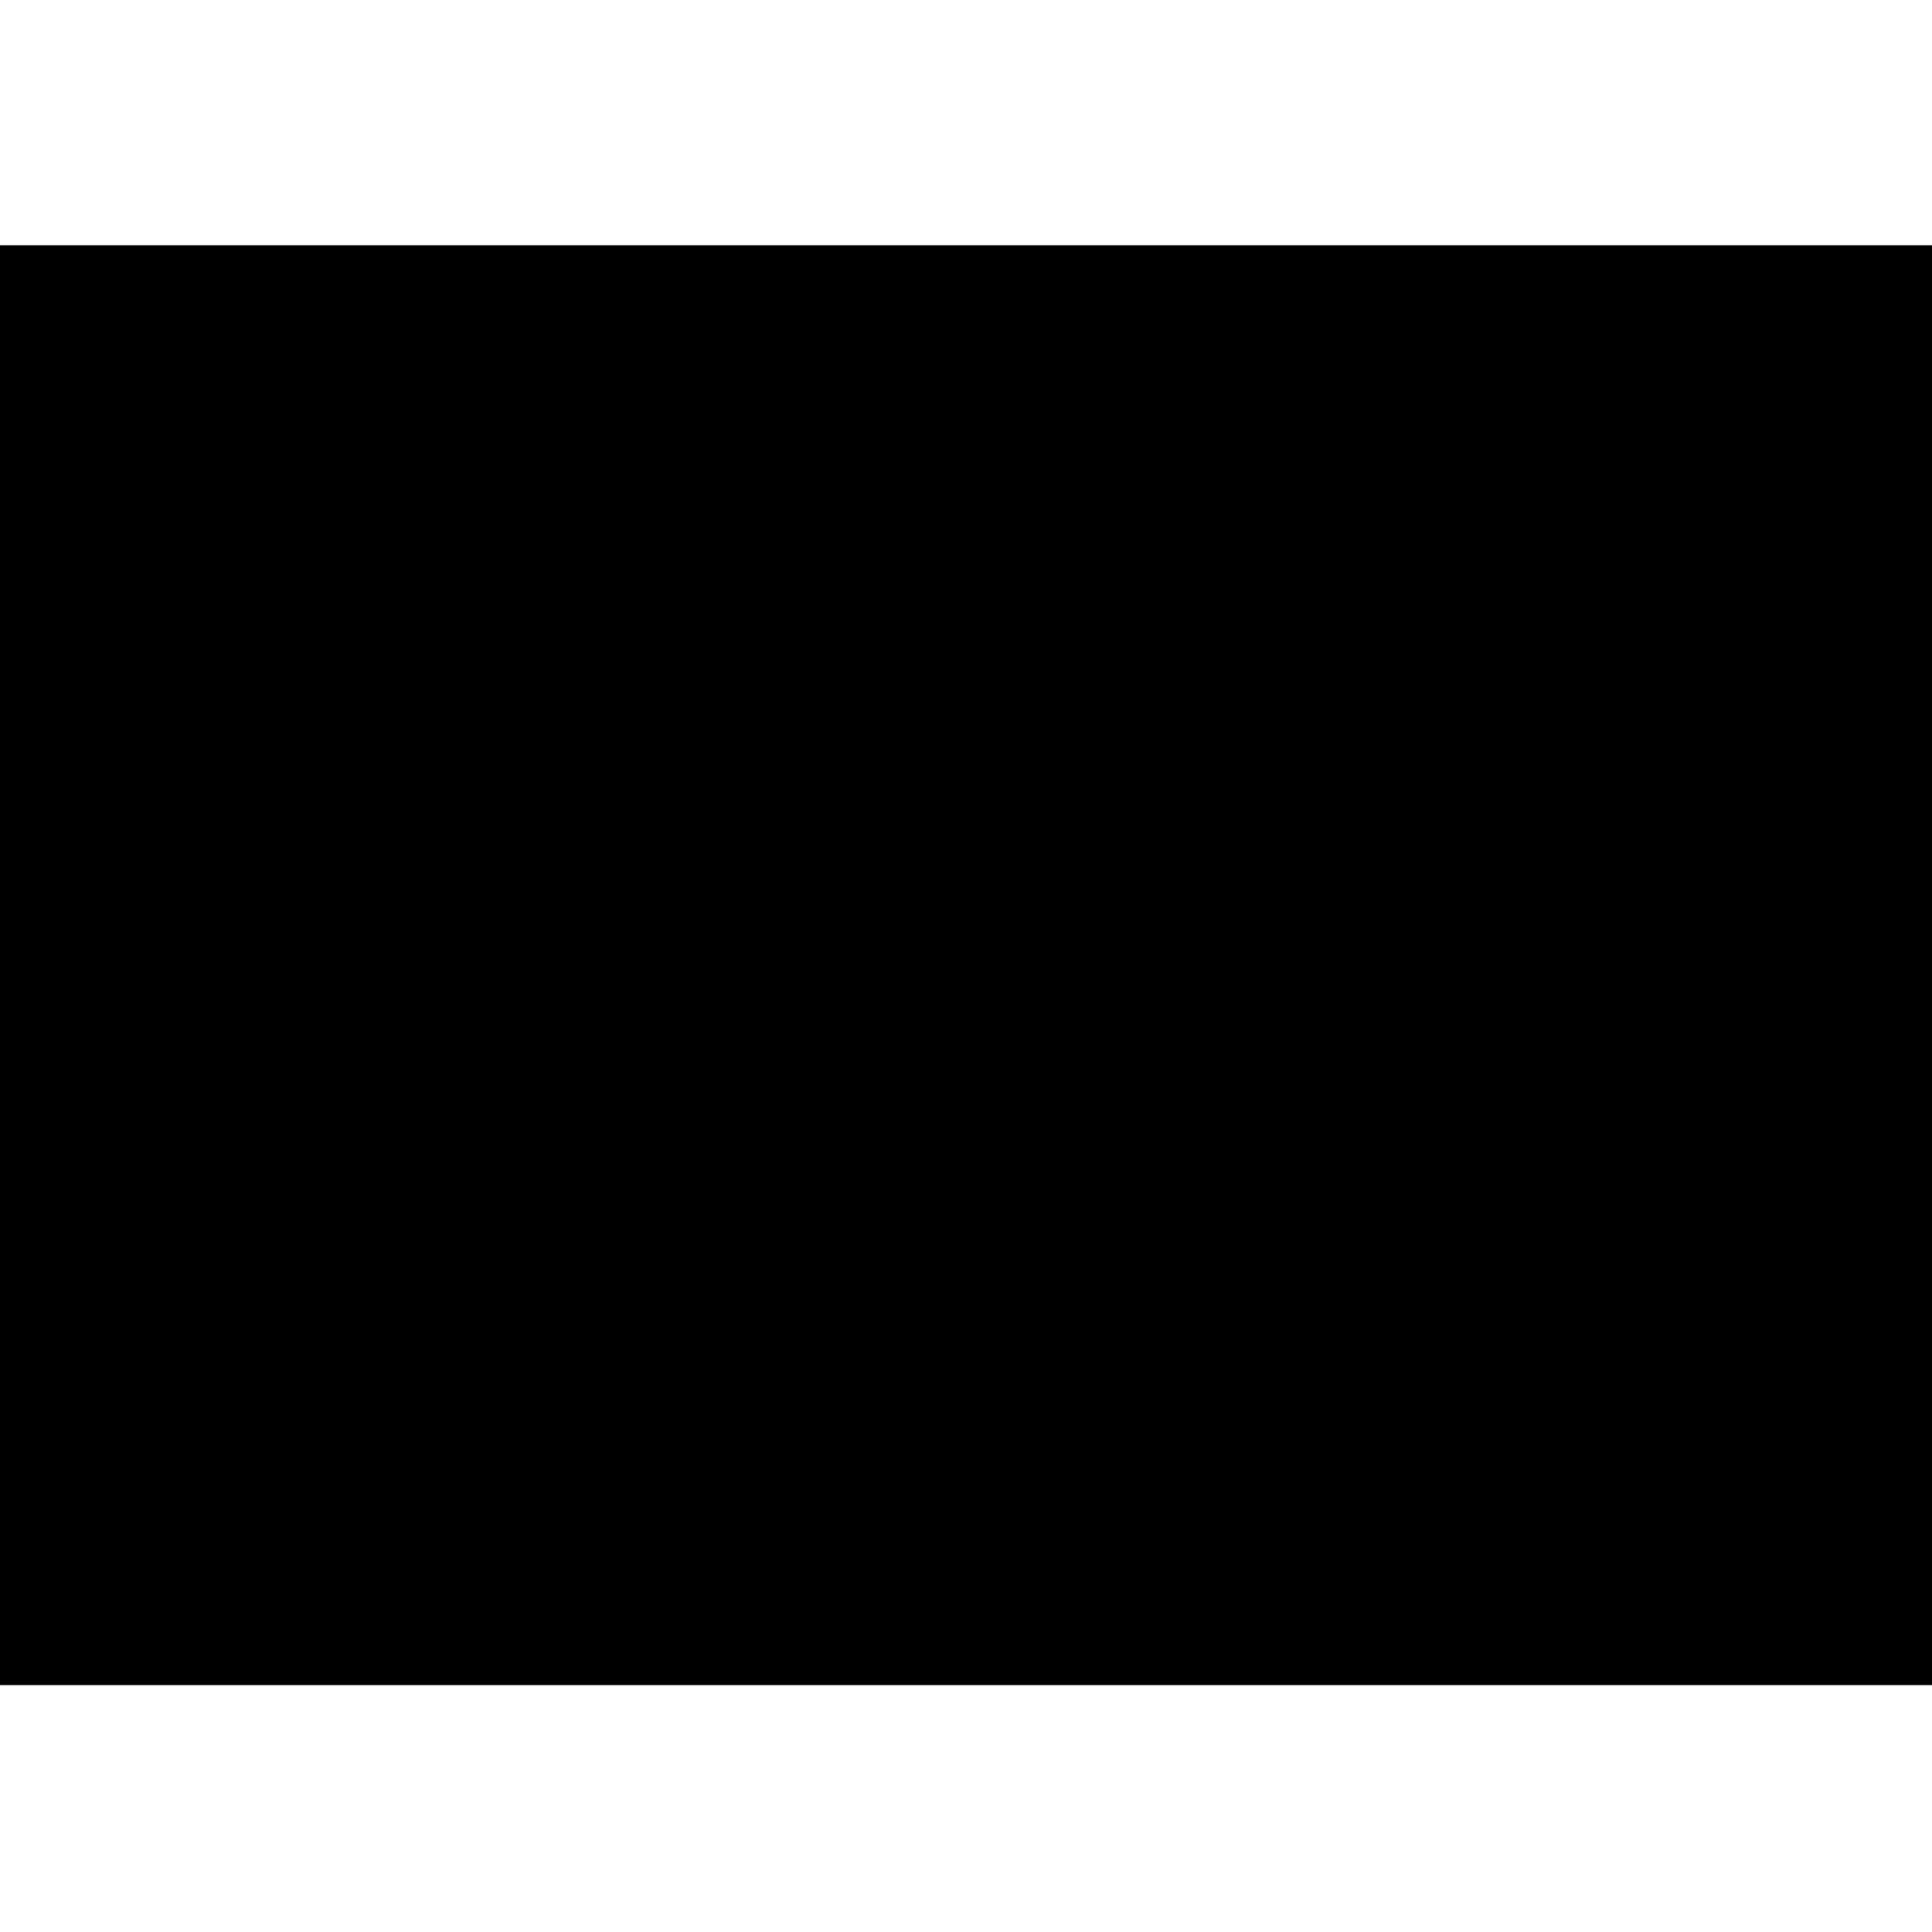
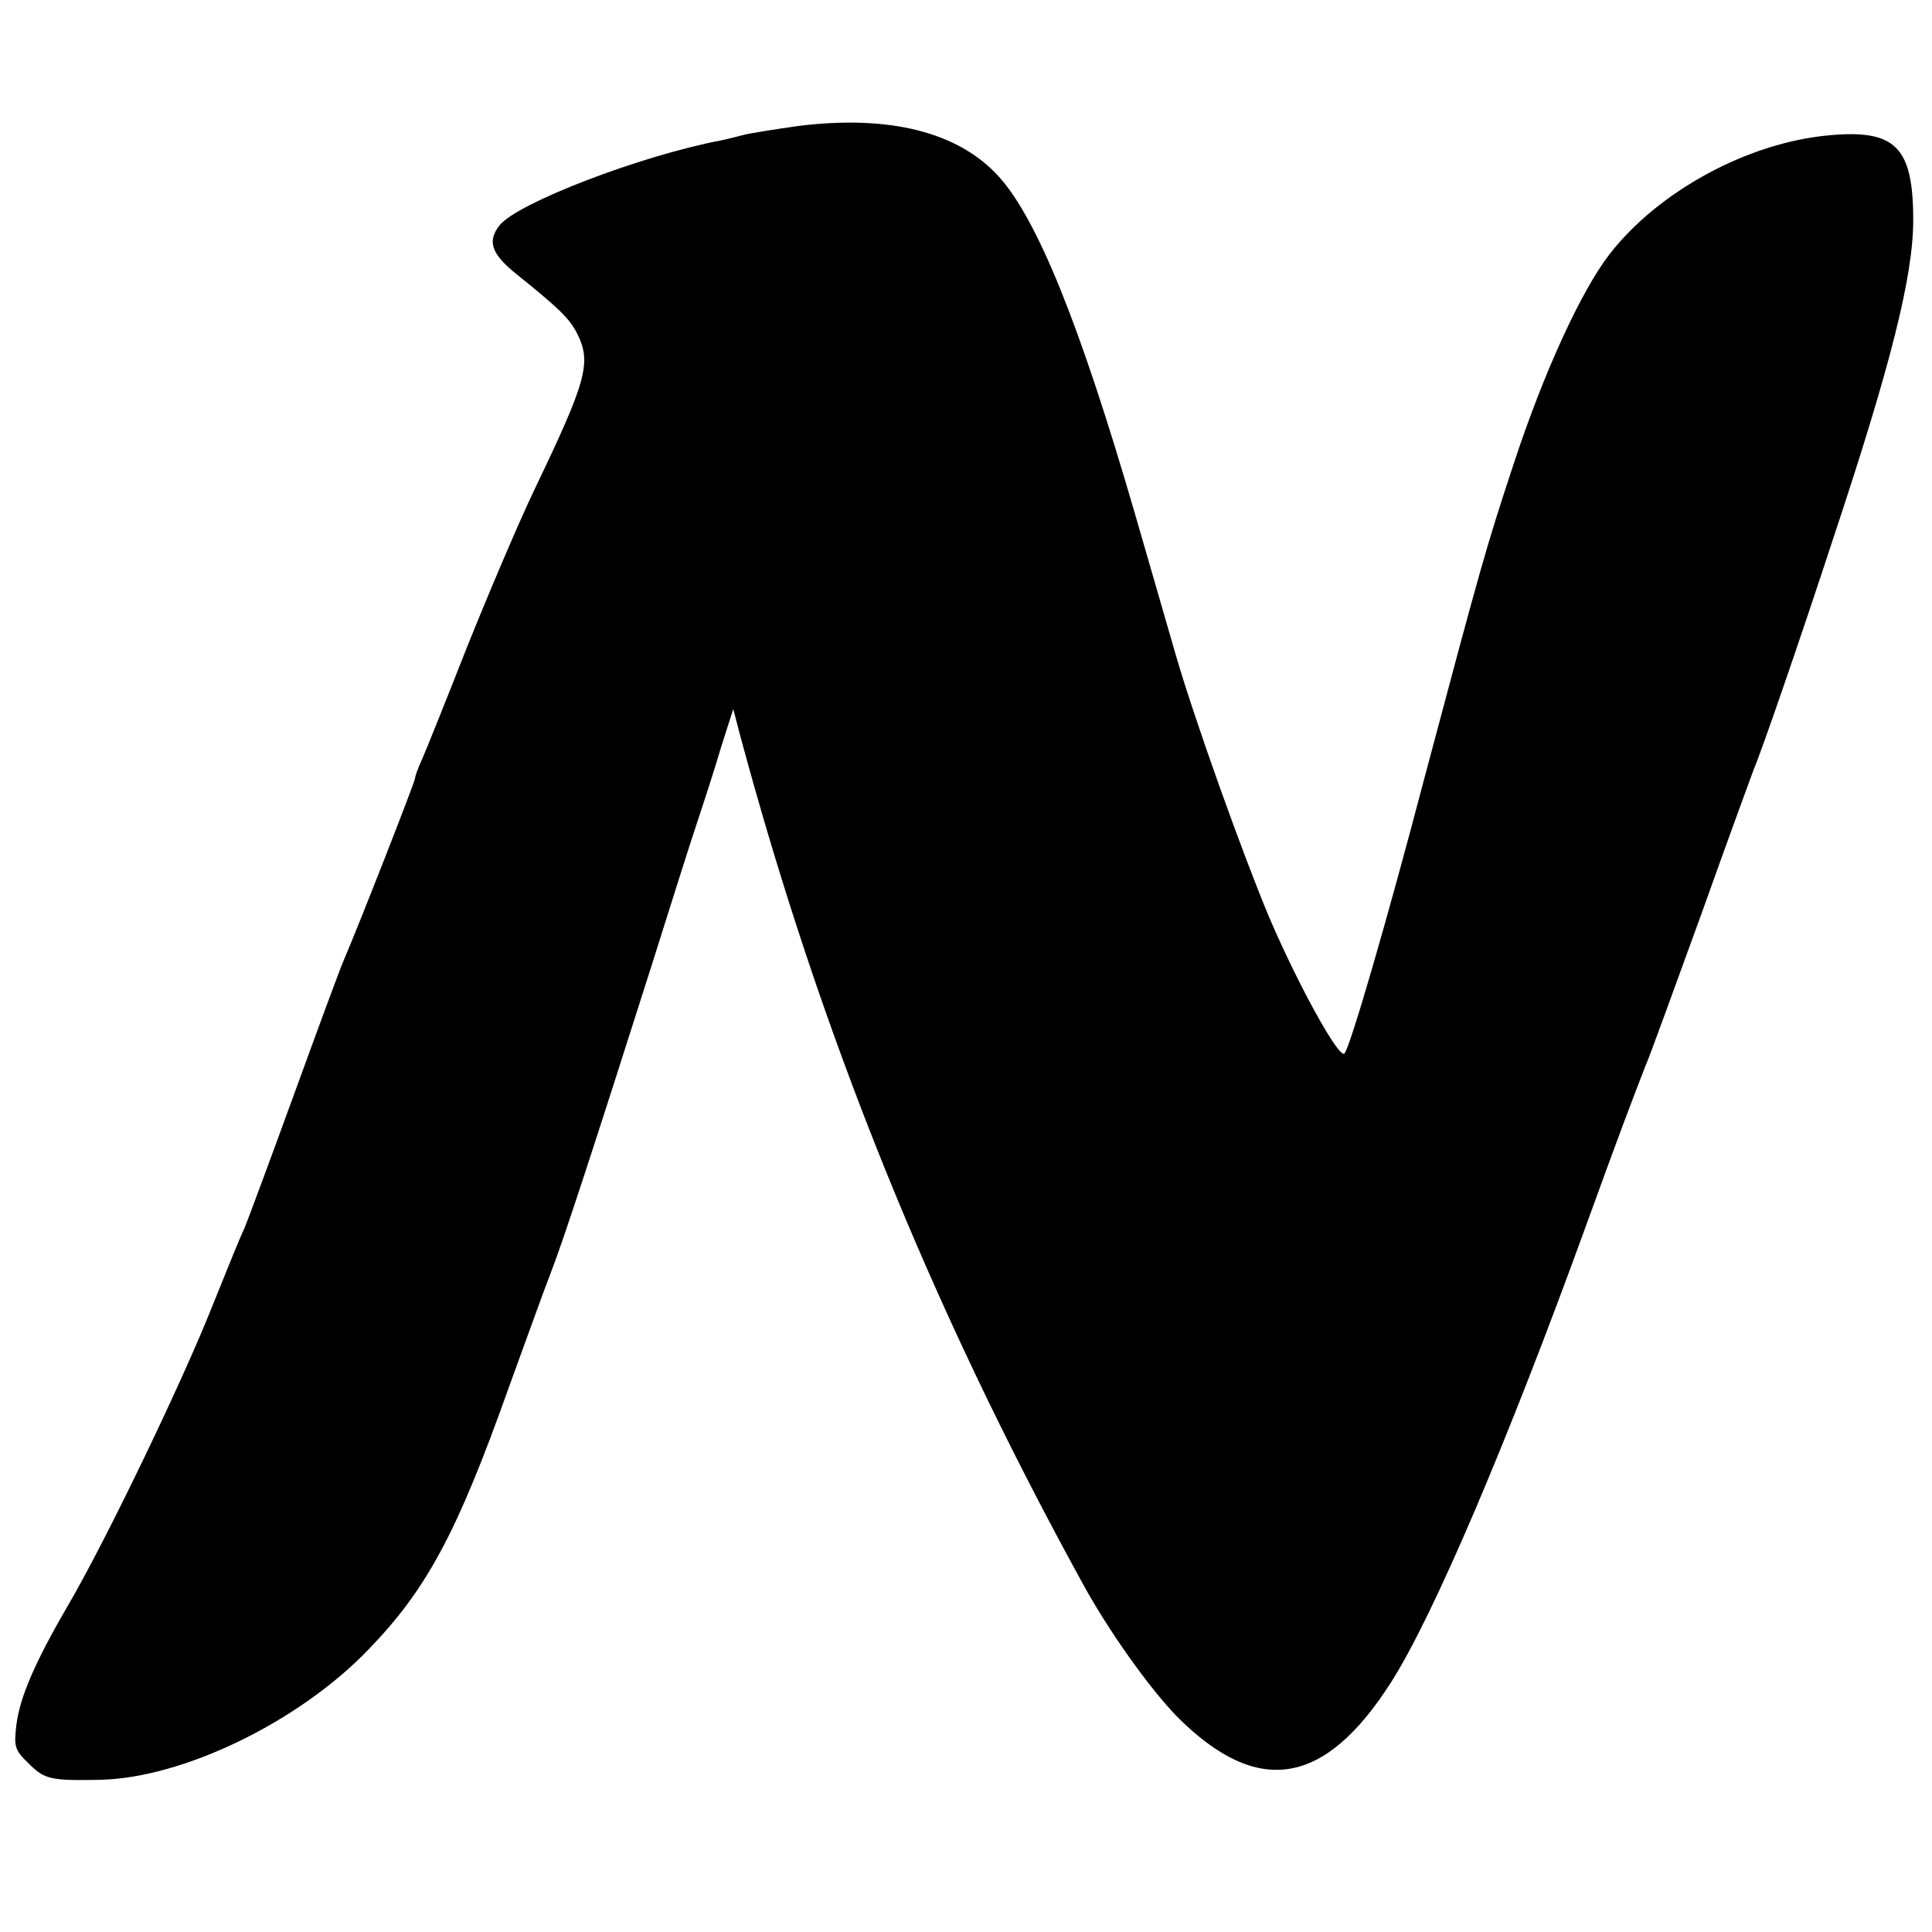
- <svg xmlns="http://www.w3.org/2000/svg" version="1.0" width="1213pt" height="1213pt" viewBox="0 0 1213 1213" preserveAspectRatio="xMidYMid meet">
-   <g transform="translate(0,1213) scale(0.1,-0.1)" fill="#000000" stroke="none">
-     <path d="M0 6070 l0 -4520 6065 0 6065 0 0 4520 0 4520 -6065 0 -6065 0 0 -4520z" />
+ <svg xmlns="http://www.w3.org/2000/svg" version="1.0" width="391pt" height="391pt" viewBox="0 0 391 391" preserveAspectRatio="xMidYMid meet">
+   <g transform="translate(0,391) scale(0.1,-0.1)" fill="#000000" stroke="none">
+     <path d="M1615 3655 c-49 -7 -99 -15 -110 -18 -11 -3 -31 -8 -45 -11 -164 -31 -413 -127 -449 -172 -25 -32 -17 -57 32 -97 86 -69 109 -91 124 -120 31 -60 21 -96 -85 -317 -33 -69 -94 -213 -137 -320 -42 -107 -83 -209 -91 -227 -8 -17 -14 -34 -14 -38 0 -7 -116 -303 -145 -370 -7 -16 -52 -138 -100 -270 -48 -132 -93 -253 -100 -270 -8 -16 -37 -88 -66 -160 -61 -154 -215 -473 -289 -600 -70 -120 -100 -190 -107 -247 -5 -43 -3 -50 25 -77 32 -32 44 -35 145 -33 169 4 403 118 543 264 118 122 179 236 283 528 35 96 73 202 86 235 25 64 88 257 205 625 39 124 81 257 94 295 13 39 34 104 46 145 l24 75 13 -50 c163 -607 385 -1156 691 -1714 54 -100 139 -219 196 -277 162 -161 297 -139 431 71 85 133 235 484 395 925 64 177 96 261 119 320 11 25 62 167 116 315 53 149 101 279 105 290 13 29 93 260 160 465 117 352 162 531 162 645 0 148 -36 184 -172 171 -163 -15 -344 -113 -443 -241 -57 -74 -132 -237 -192 -419 -58 -175 -68 -212 -181 -636 -79 -301 -152 -550 -163 -562 -11 -12 -95 141 -153 277 -52 124 -149 394 -188 528 -10 34 -47 163 -83 287 -111 382 -197 595 -275 682 -82 91 -222 126 -407 103z" />
  </g>
</svg>
